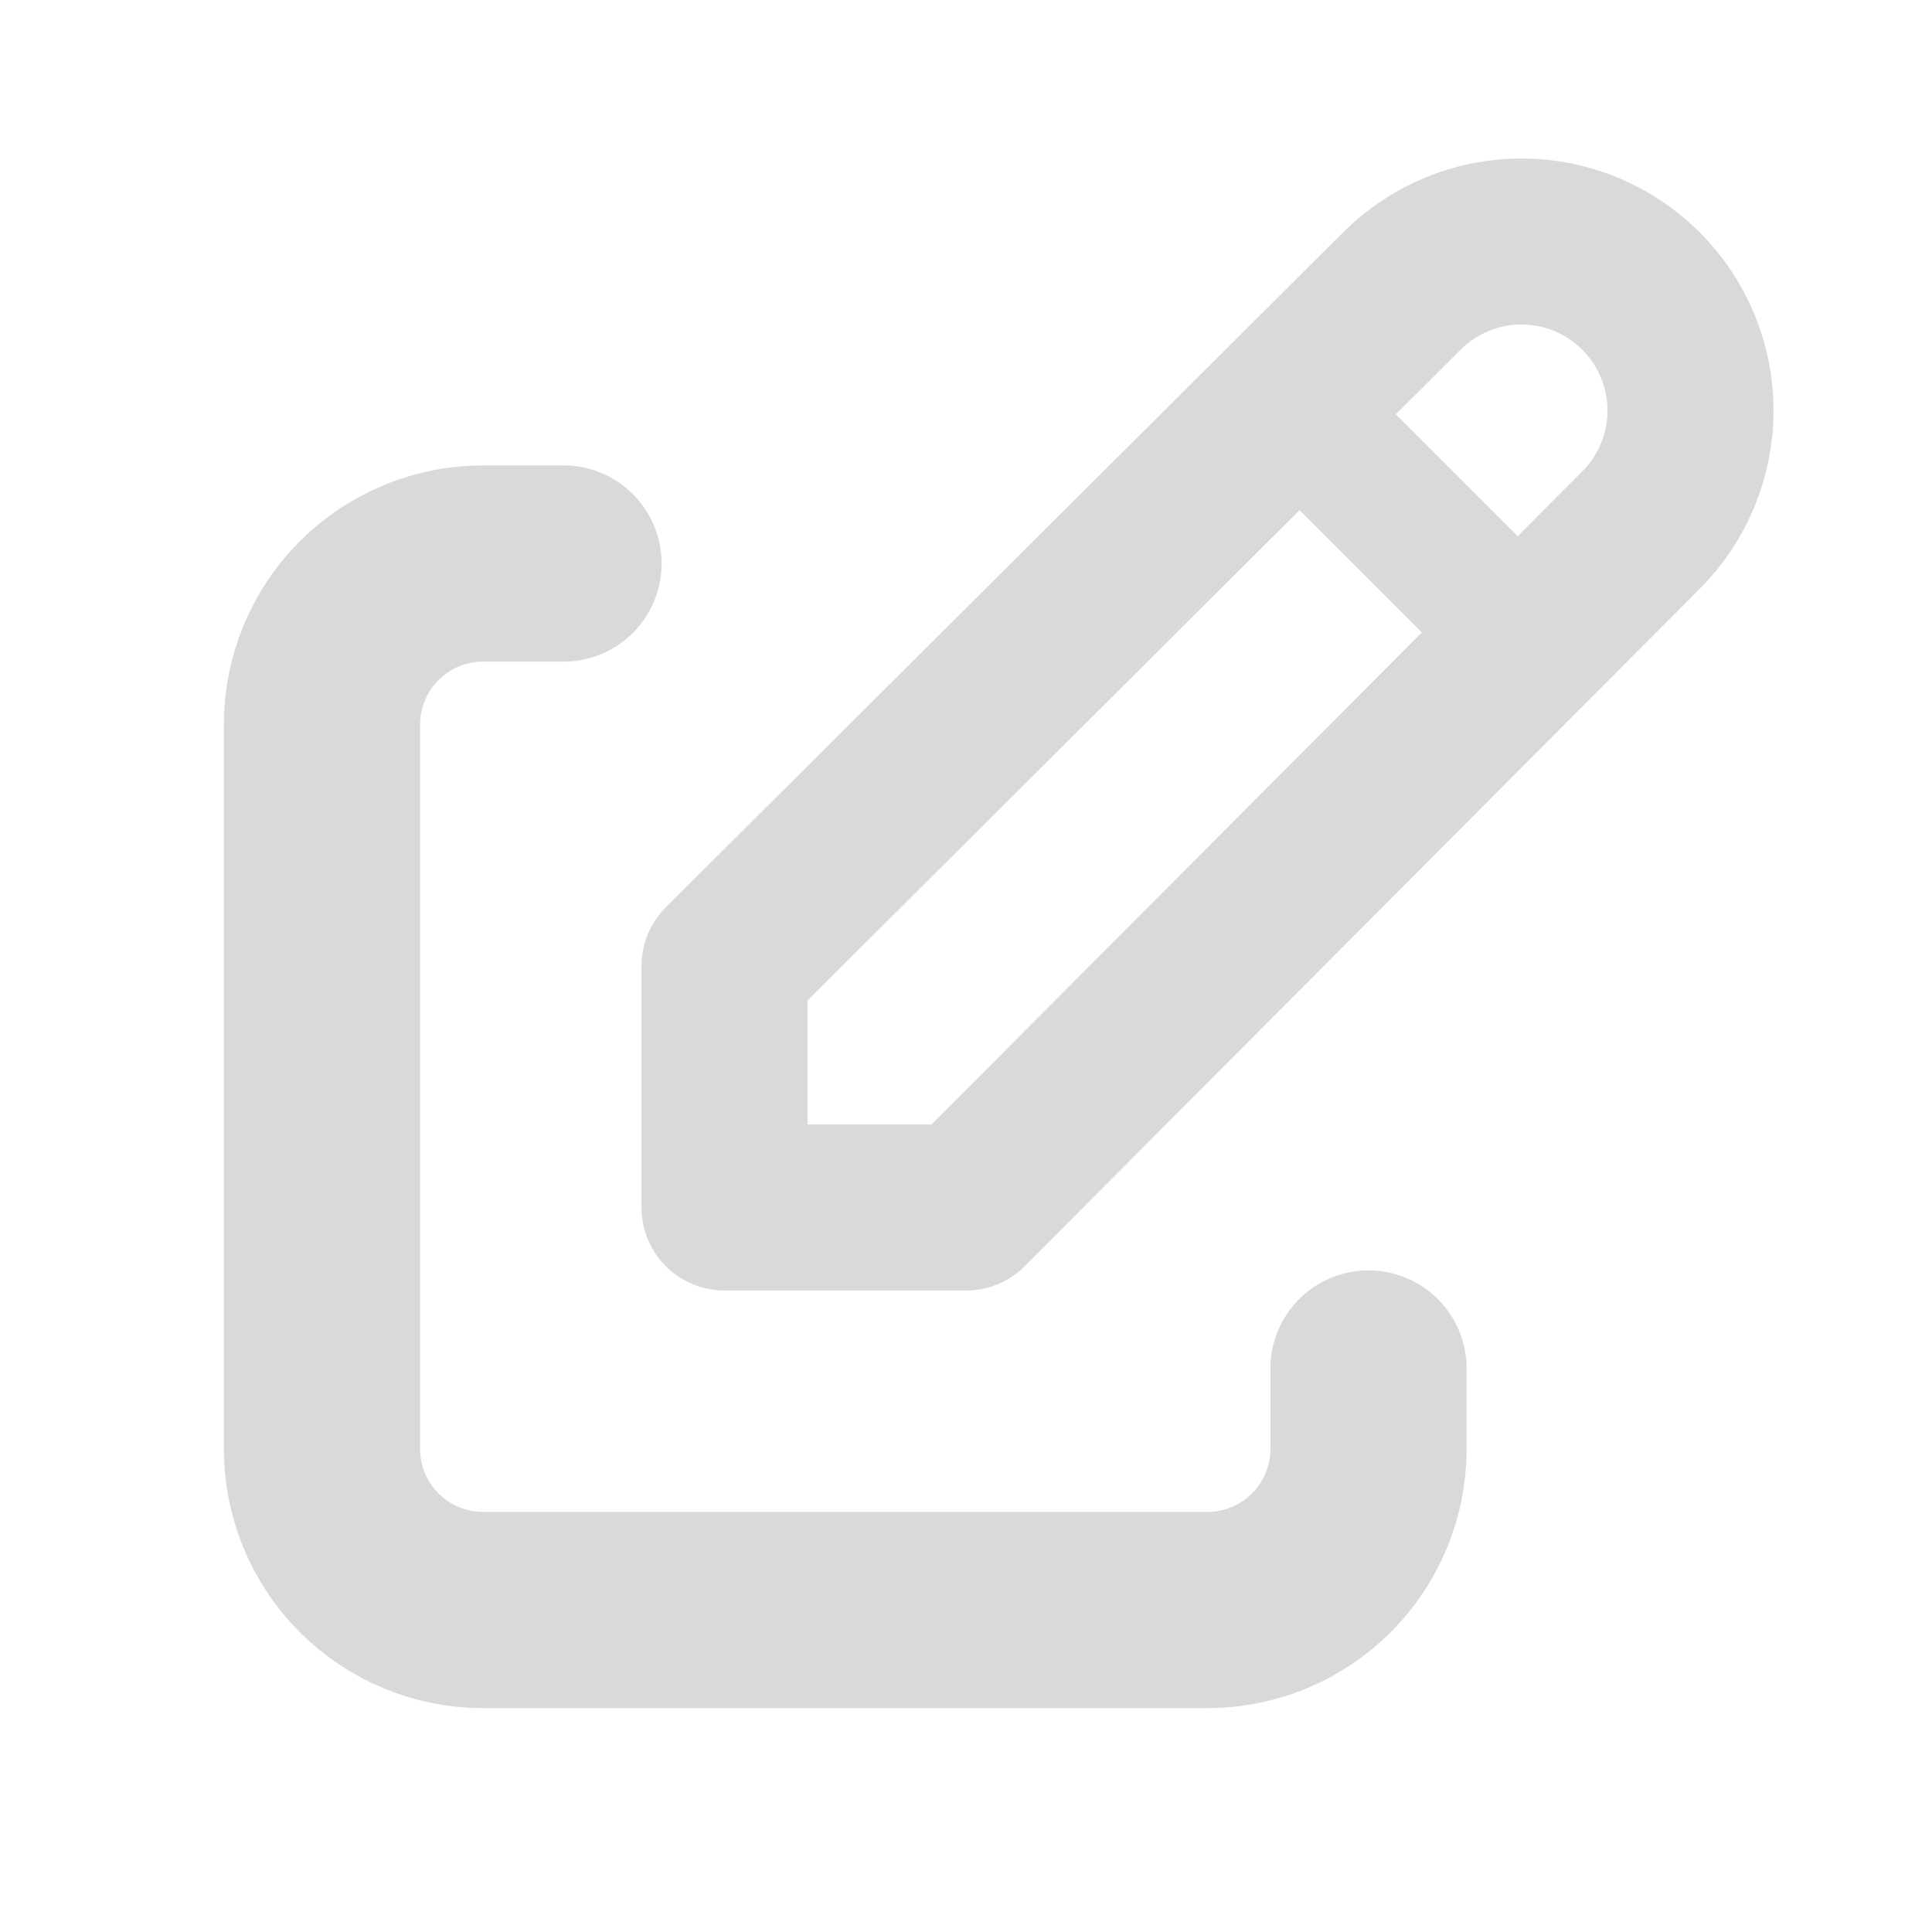
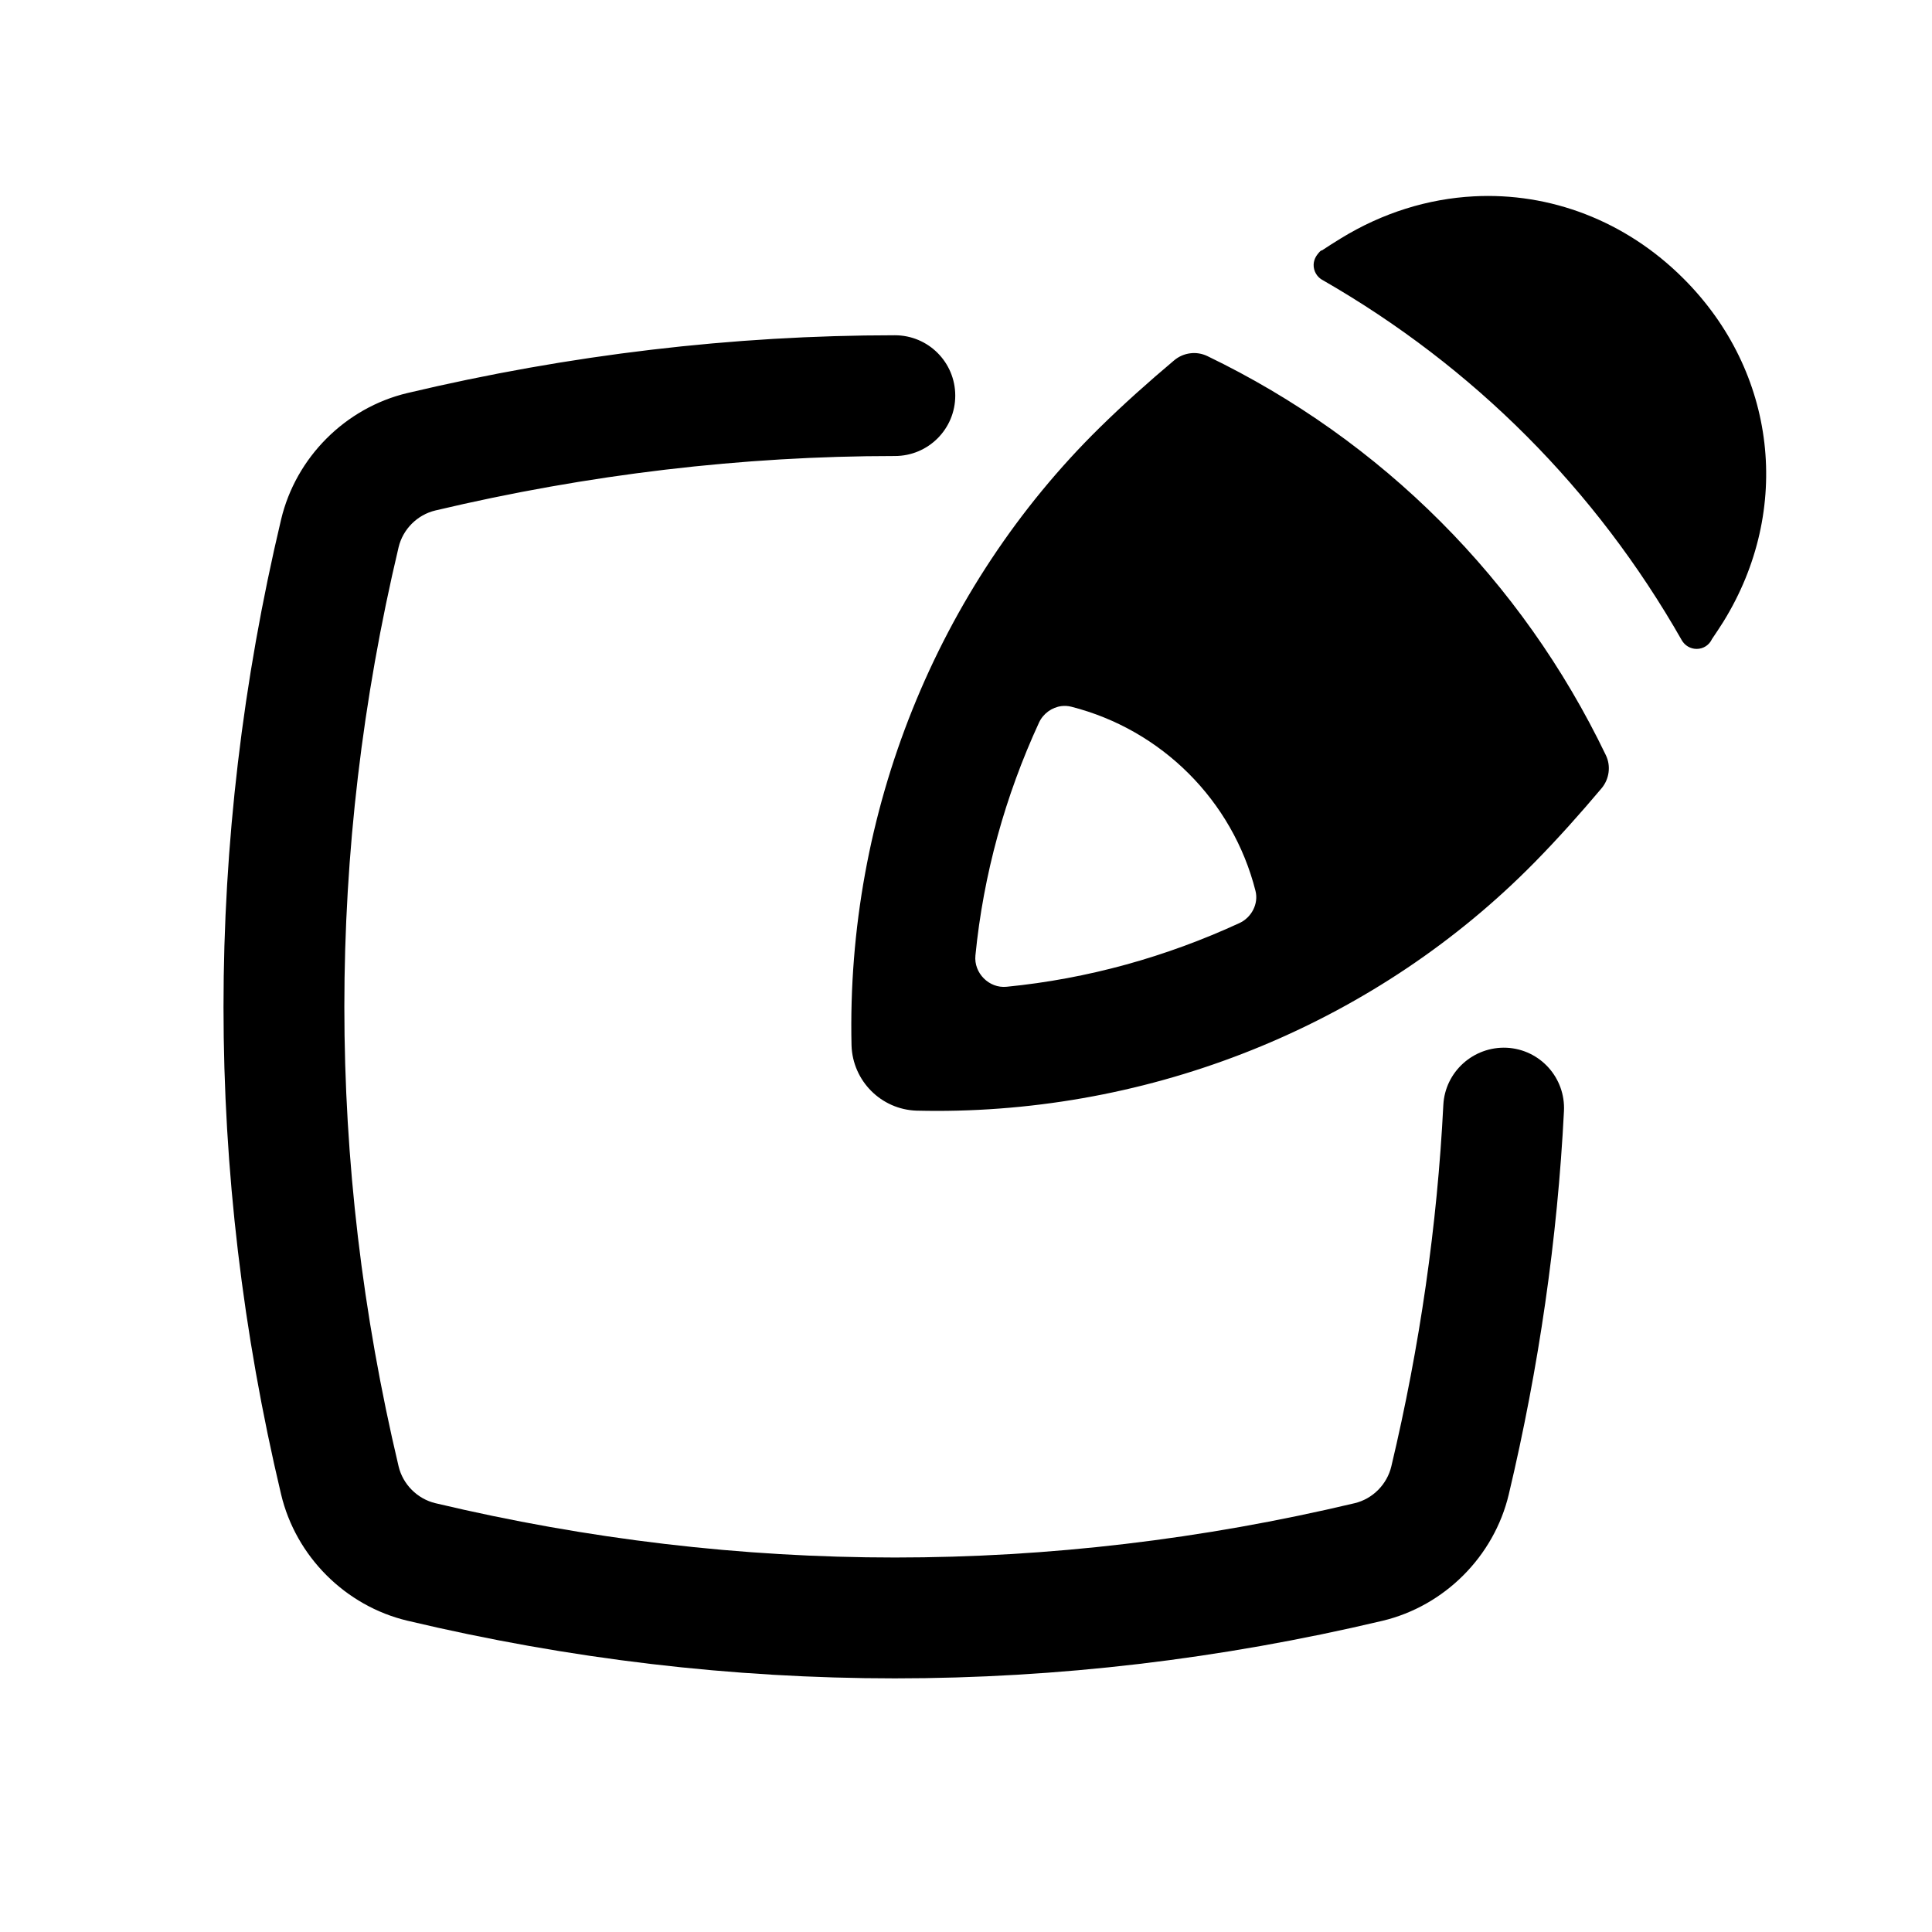
- <svg xmlns="http://www.w3.org/2000/svg" width="128" height="128" viewBox="0 0 128 128" fill="none">
-   <path d="M37.333 37.333H32C29.171 37.333 26.458 38.457 24.457 40.458C22.457 42.458 21.333 45.171 21.333 48V96C21.333 98.829 22.457 101.542 24.457 103.542C26.458 105.543 29.171 106.667 32 106.667H80C82.829 106.667 85.542 105.543 87.542 103.542C89.543 101.542 90.667 98.829 90.667 96V90.667" stroke-width="13" stroke-linecap="round" stroke-linejoin="round" stroke="#D9D9D9" />
-   <path d="M108.72 35.12C110.821 33.02 112.001 30.171 112.001 27.2C112.001 24.229 110.821 21.381 108.72 19.28C106.619 17.18 103.771 15.999 100.8 15.999C97.829 15.999 94.981 17.18 92.88 19.28L48 64V80H64L108.72 35.12Z" stroke-width="11" stroke-linecap="round" stroke-linejoin="round" stroke="#D9D9D9" />
-   <path d="M85.333 26.667L101.333 42.667" stroke-width="9" stroke-linecap="round" stroke-linejoin="round" stroke="#D9D9D9" />
+ <svg xmlns="http://www.w3.org/2000/svg" viewBox="0 0 32 32" width="64px" height="64px">
+   <path d="M 24.41 3.252 C 23.655 3.292 22.899 3.523 22.201 3.953 C 22.094 4.019 22 4.078 21.895 4.148 C 21.874 4.138 21.807 4.231 21.799 4.246 C 21.775 4.286 21.76 4.332 21.758 4.379 C 21.753 4.489 21.816 4.595 21.914 4.643 C 24.409 6.077 26.433 8.105 27.857 10.607 C 27.906 10.691 27.998 10.748 28.102 10.748 C 28.215 10.748 28.311 10.682 28.355 10.586 C 28.419 10.49 28.485 10.394 28.545 10.297 C 29.692 8.44 29.428 6.157 27.885 4.615 C 26.922 3.651 25.668 3.185 24.41 3.252 z M 14.822 5.553 C 12.144 5.553 9.428 5.874 6.748 6.51 C 5.721 6.754 4.9 7.576 4.656 8.604 C 3.384 13.961 3.384 19.395 4.656 24.752 C 4.9 25.779 5.721 26.6 6.748 26.844 C 9.426 27.48 12.125 27.799 14.822 27.799 C 17.52 27.799 20.218 27.48 22.896 26.846 C 23.924 26.602 24.746 25.779 24.99 24.752 C 25.49 22.648 25.797 20.512 25.904 18.404 C 25.932 17.852 25.509 17.382 24.957 17.354 C 24.406 17.329 23.934 17.751 23.906 18.303 C 23.806 20.29 23.517 22.302 23.045 24.287 C 22.974 24.586 22.736 24.827 22.436 24.898 C 17.385 26.097 12.262 26.097 7.213 24.898 C 6.914 24.827 6.673 24.587 6.602 24.287 C 5.404 19.236 5.404 14.115 6.602 9.064 C 6.673 8.765 6.912 8.526 7.211 8.455 C 9.739 7.856 12.299 7.553 14.822 7.553 C 15.375 7.553 15.822 7.106 15.822 6.553 C 15.822 6 15.375 5.553 14.822 5.553 z M 19.713 5.852 C 19.617 5.864 19.524 5.904 19.447 5.969 C 19.023 6.326 18.61 6.694 18.215 7.082 C 15.514 9.737 14.015 13.466 14.104 17.316 C 14.123 17.904 14.596 18.378 15.184 18.396 L 15.191 18.396 C 15.297 18.398 15.406 18.4 15.512 18.4 C 19.241 18.4 22.835 16.91 25.418 14.283 C 25.804 13.89 26.17 13.48 26.525 13.059 C 26.655 12.906 26.685 12.688 26.598 12.508 C 25.206 9.611 22.892 7.294 19.998 5.898 C 19.908 5.855 19.809 5.839 19.713 5.852 z M 17.582 11.695 C 17.635 11.689 17.689 11.692 17.742 11.705 C 19.239 12.085 20.416 13.259 20.795 14.756 C 20.849 14.97 20.729 15.197 20.529 15.289 C 19.319 15.847 18.017 16.212 16.672 16.344 C 16.382 16.373 16.127 16.116 16.156 15.826 C 16.288 14.482 16.651 13.18 17.209 11.969 C 17.278 11.819 17.423 11.715 17.582 11.695 z" />
</svg>
